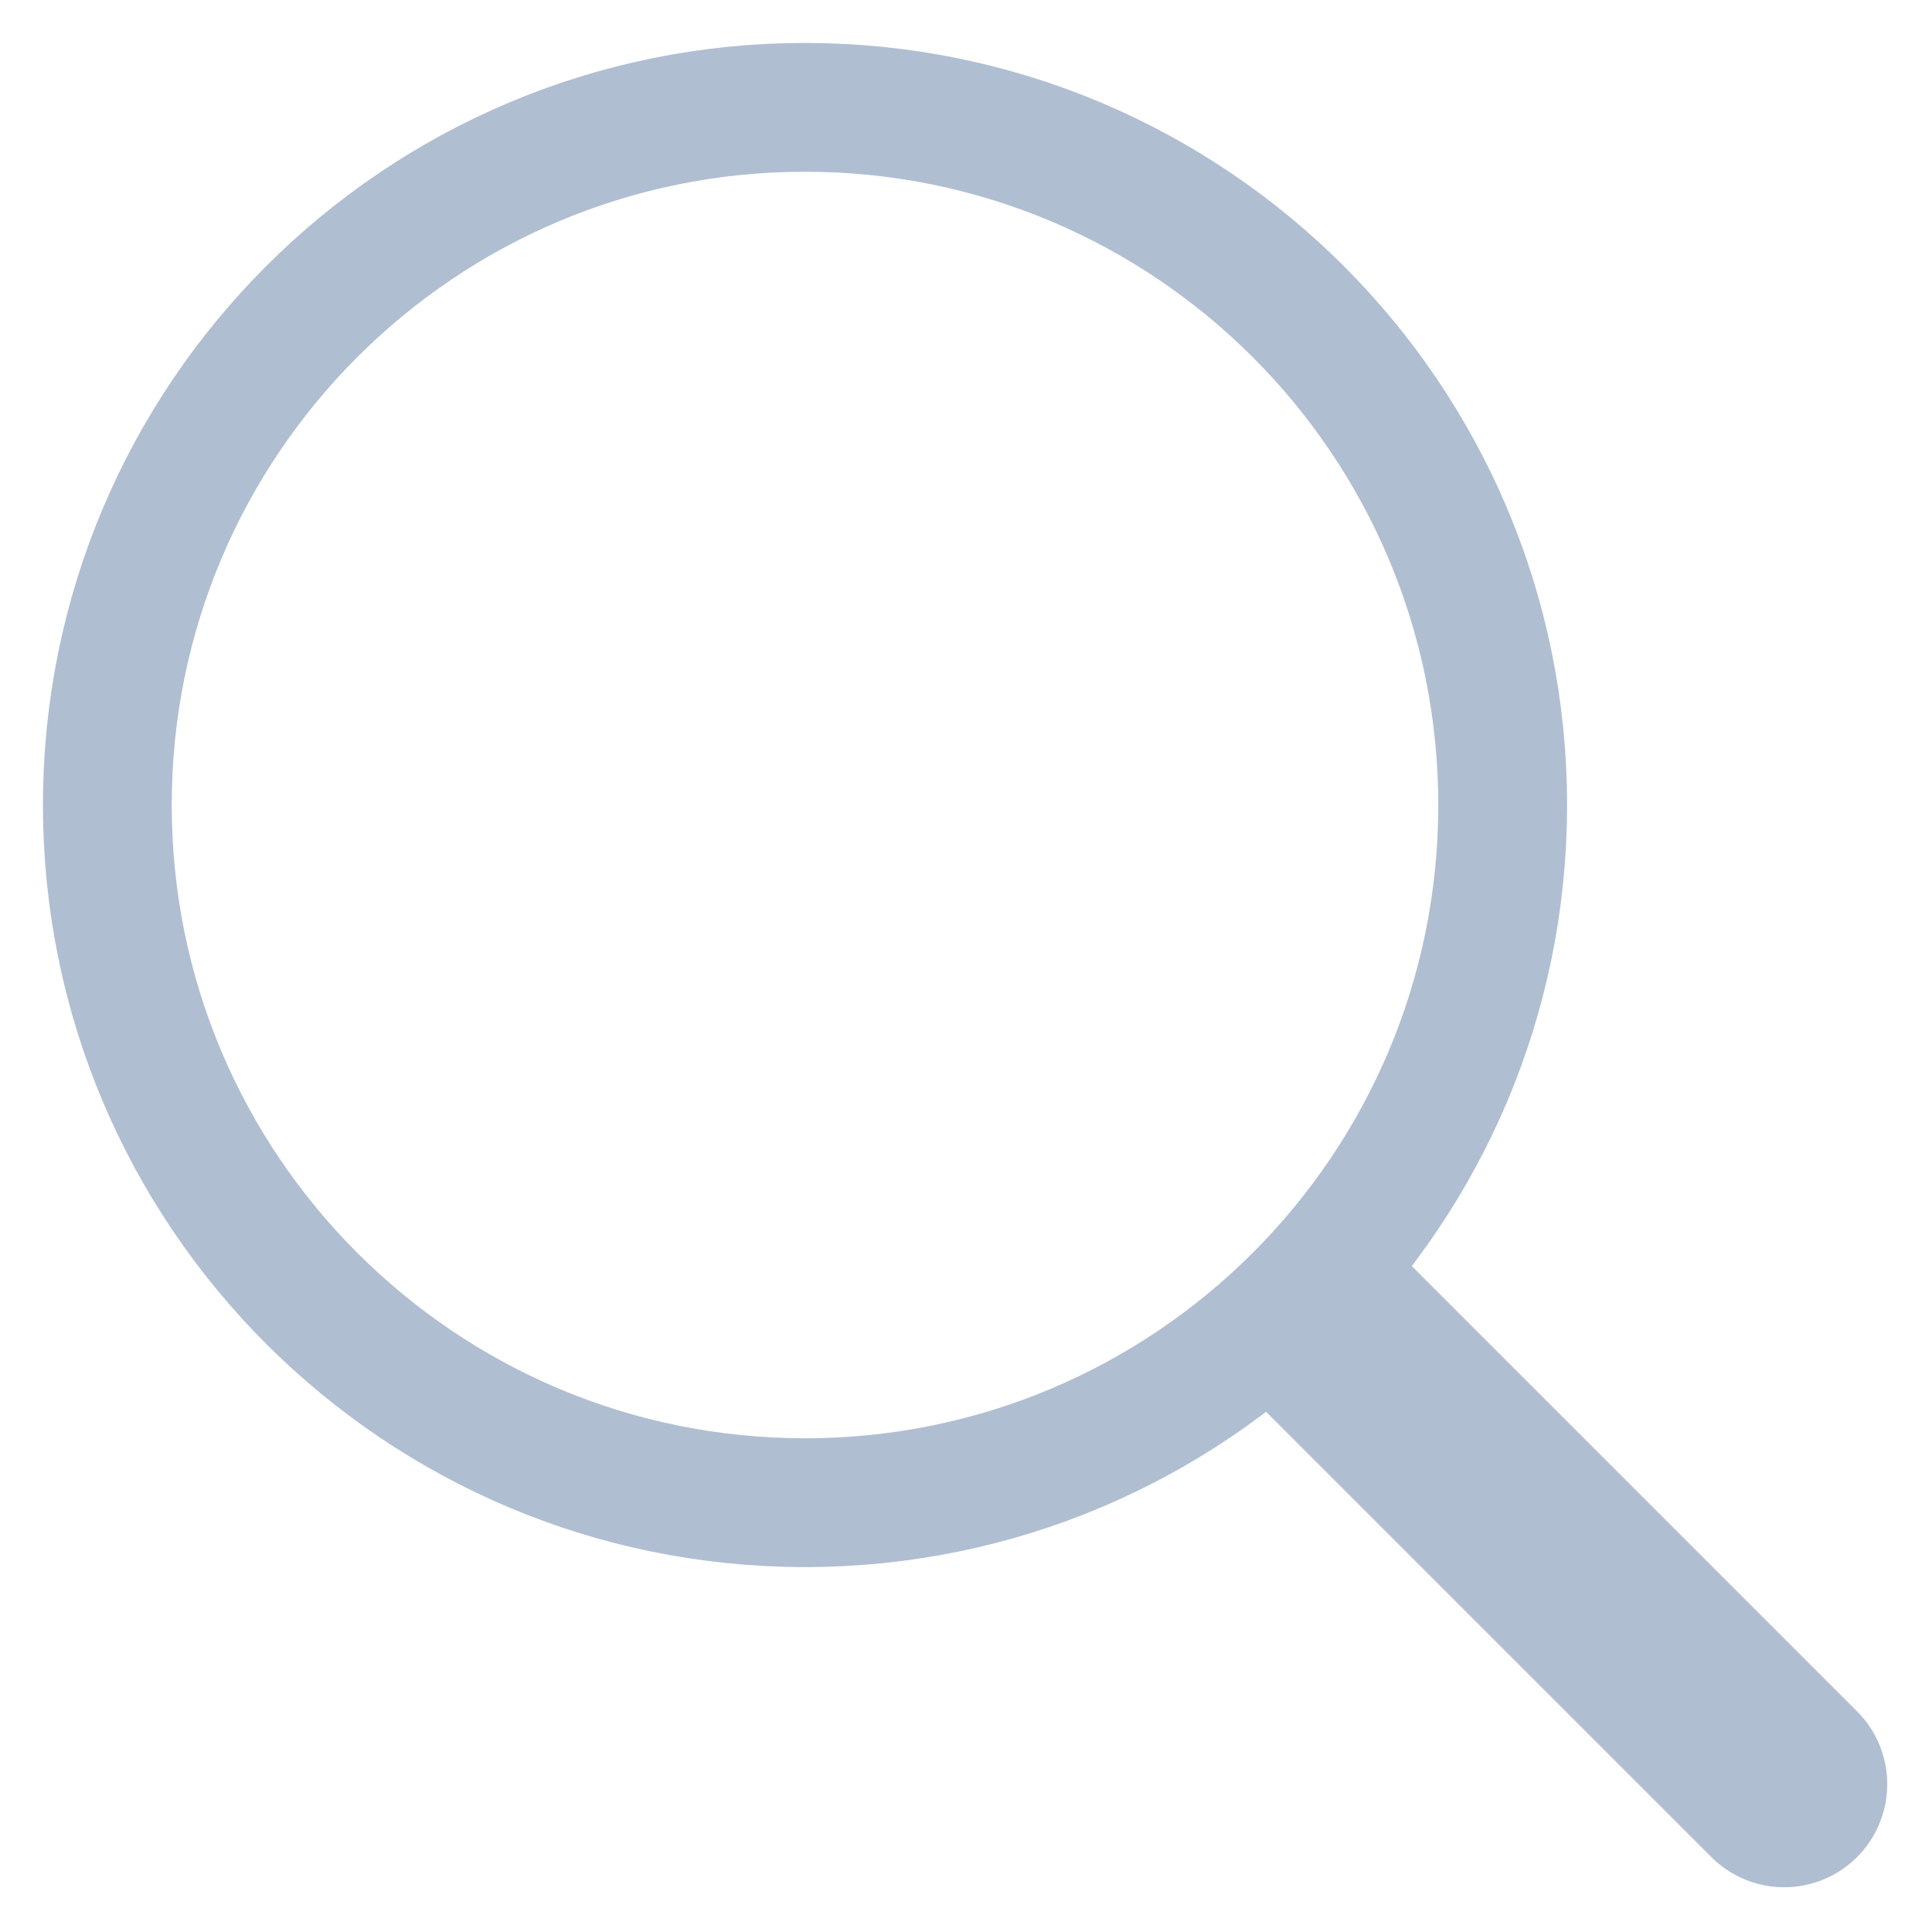
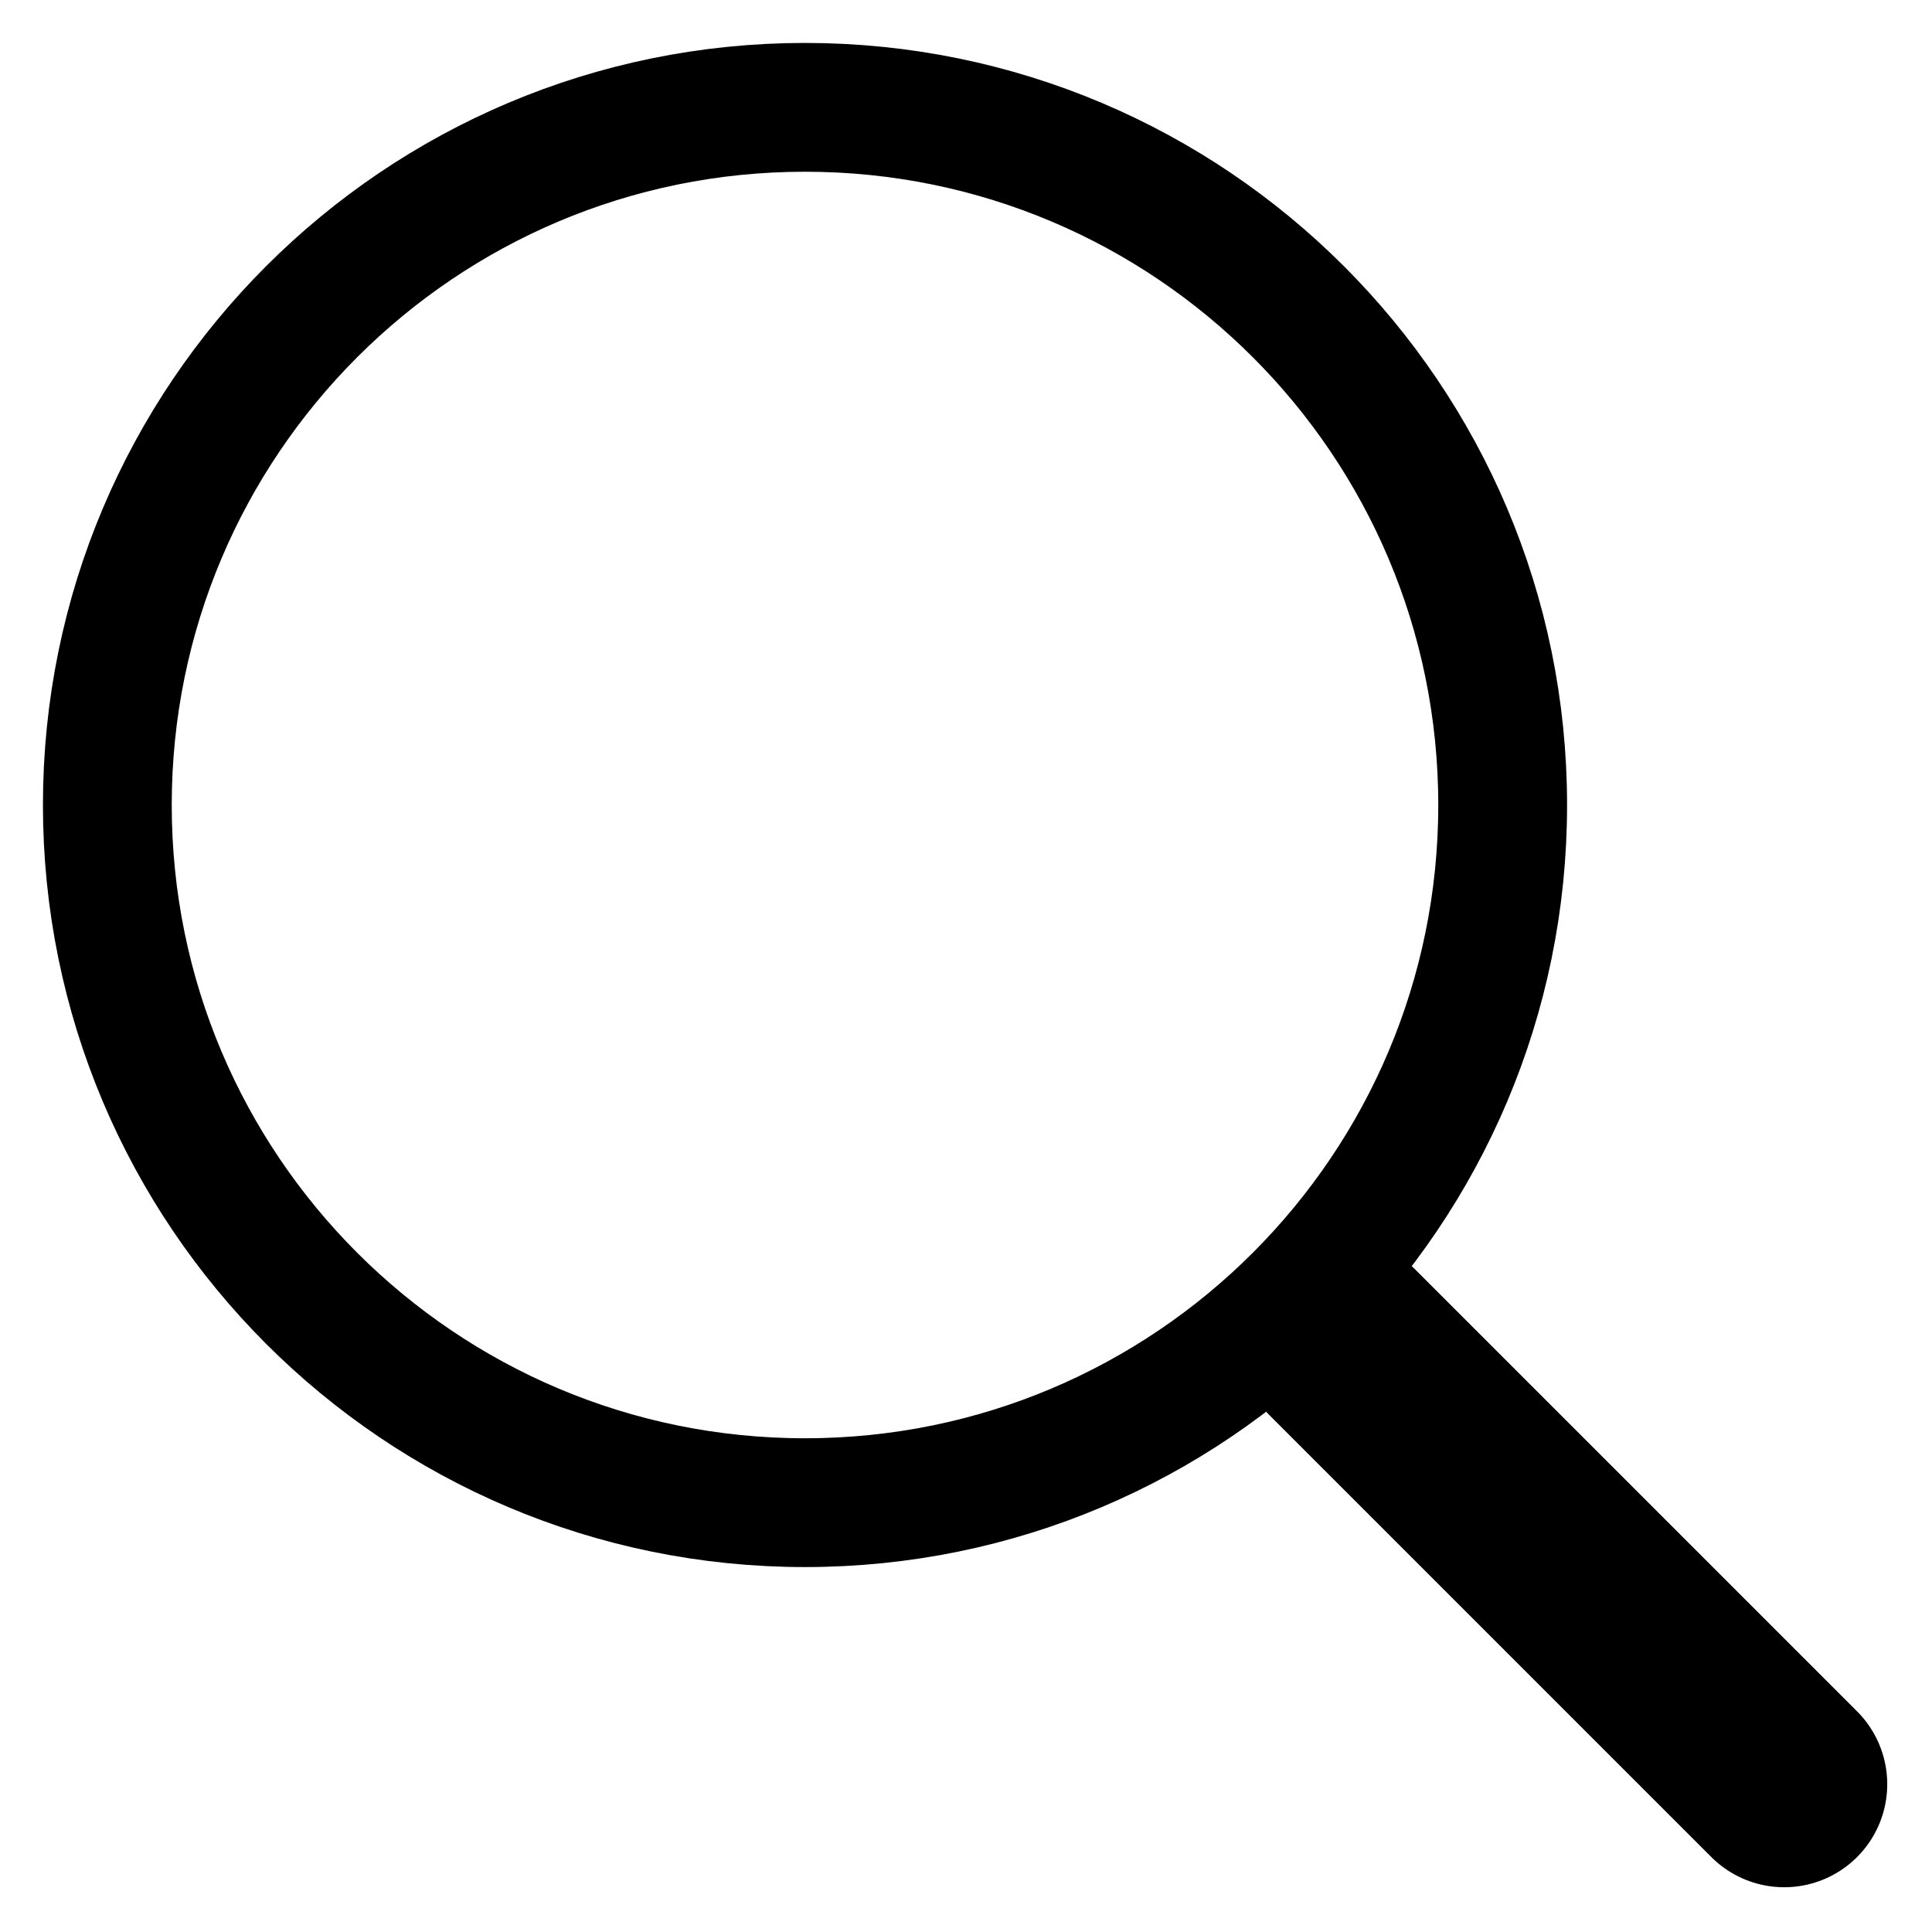
<svg xmlns="http://www.w3.org/2000/svg" width="18px" height="18px" viewBox="51 33 18 18" version="1.1">
  <defs />
  <g id="Group-2" stroke="none" stroke-width="1" fill="none" fill-rule="evenodd" transform="translate(52, 34)" stroke-linecap="round">
-     <circle id="Oval-9" stroke="#B0BED2" stroke-width="1.2" cx="6.5" cy="6.5" r="6.5" />
-     <path d="M11.5,11.5 L15.623,15.623" id="Line" stroke="#B0BED2" stroke-width="1.92" />
+     <circle id="Oval-9" stroke="#000000" stroke-width="1.2" cx="6.5" cy="6.5" r="6.5" />
+     <path d="M11.5,11.5 L15.623,15.623" id="Line" stroke="#000000" stroke-width="1.92" />
  </g>
</svg>
